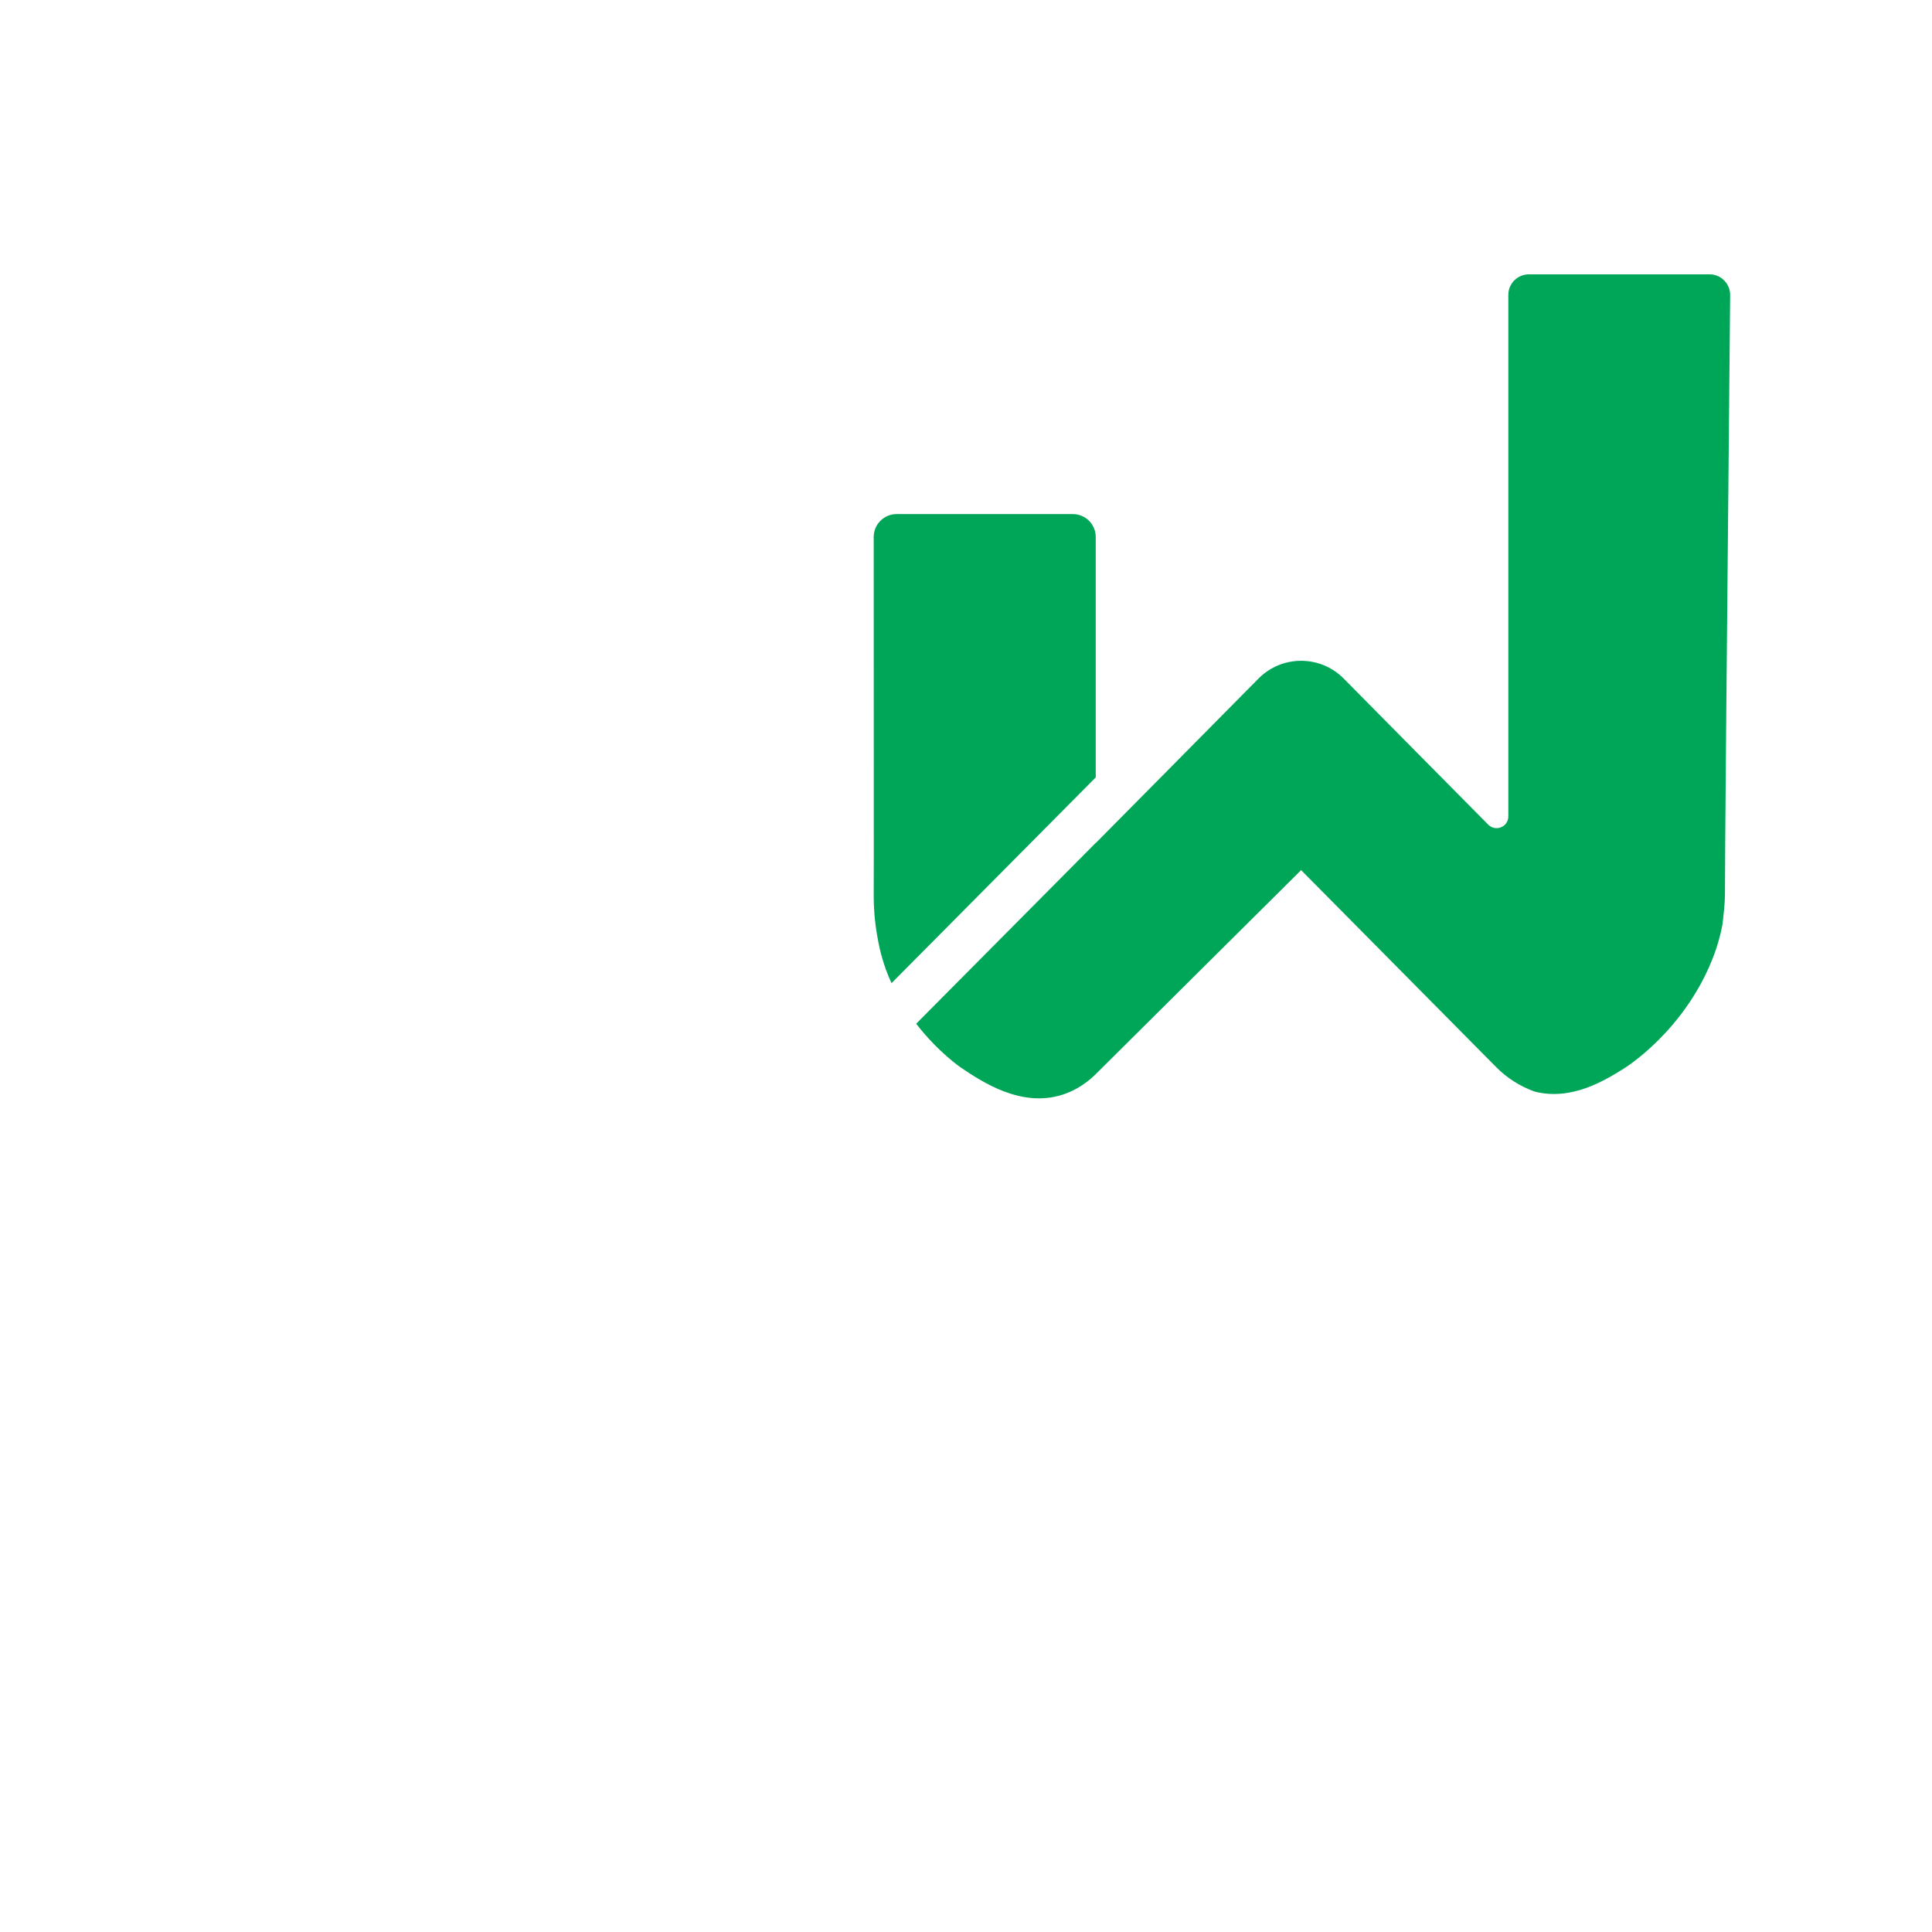
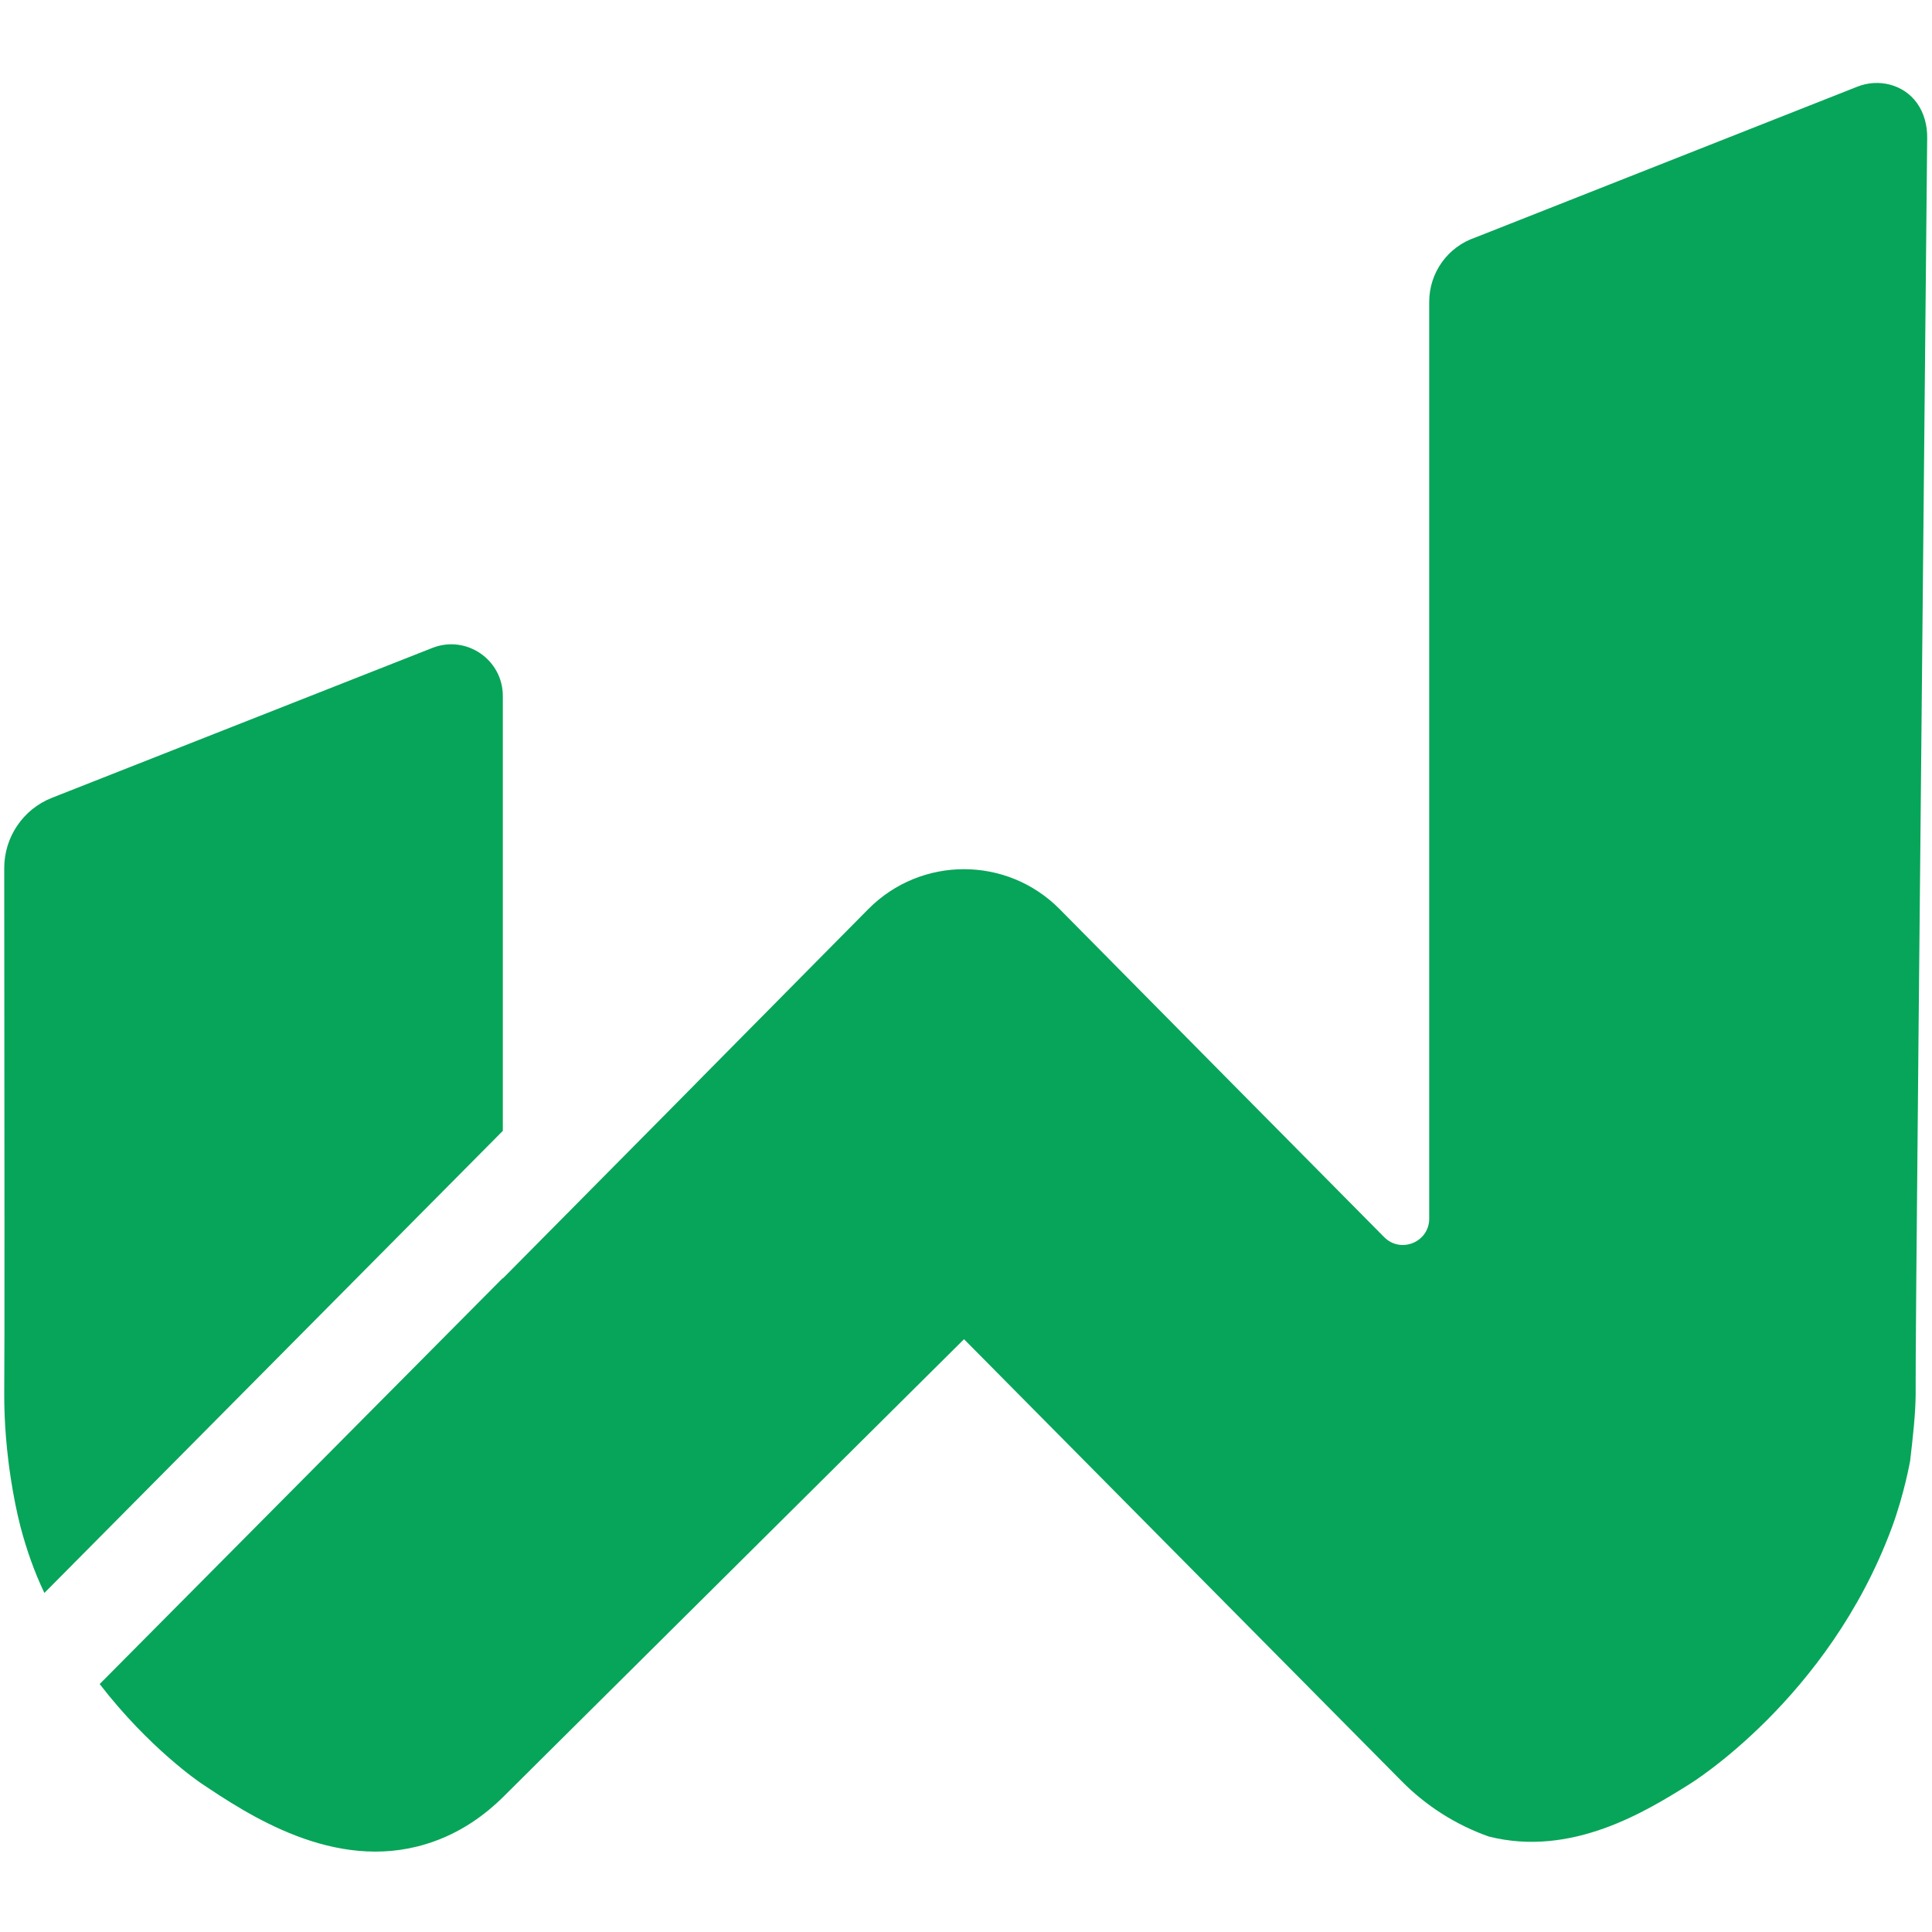
- <svg xmlns="http://www.w3.org/2000/svg" viewBox="0 1480 1300 1300">
-   <path fill="#00a658" d="M737.29,2003.09l-137.4,138.45c-2.89-6.15-5.29-12.85-7.13-19.92-2.46-9.53-3.69-19.73-3.69-19.73-1.23-10.02-1.17-17.64-1.17-20.1.12-14.56,0-109.02,0-240.47,0-8.5,6.89-15.4,15.4-15.4h118.6c8.5,0,15.4,6.89,15.4,15.4v161.78Z" />
-   <path fill="#00a658" d="M1160.69,2081.66c-.06,6.39-.8,12.85-1.66,20.29,0,0-1.72,9.84-5.47,19.98-19.06,51.52-60.74,76.97-60.74,76.97-12.91,8.05-35.23,21.95-60.13,15.61-9.84-3.5-18.75-9.16-26.07-16.6l-131.13-132.42c-46.17,45.86-92.28,91.66-138.45,137.53-4.67,4.55-12.23,10.57-22.75,13.77-27.54,8.48-53.55-8.91-67.56-18.32,0,0-15.37-10.33-30.25-29.63l120.8-121.67v.12l50.47-50.97,4.92-4.98,4.67-4.73,49.49-50.04c15.8-15.92,41.5-15.92,57.3,0l49.49,50.04,47.77,48.26c4.98,5.04,13.53,1.54,13.53-5.53v-350.9c0-7.65,6.2-13.85,13.85-13.85h121.56c7.7,0,13.92,6.31,13.85,14.01-2.14,225.72-3.61,387.82-3.49,403.06Z" />
+ <svg xmlns="http://www.w3.org/2000/svg" id="Layer_1" data-name="Layer 1" viewBox="785 1700 497.50 497.50">
+   <defs>
+     <style>
+       .cls-1 {
+         fill: #07a559;
+       }
+     </style>
+   </defs>
+   <g>
+     <path class="cls-1" d="M914.48,1879.21v111.99l-118.05,118.99c-2.53-5.29-4.58-11.05-6.17-17.1-2.12-8.23-3.11-16.98-3.11-16.98-1.06-8.58-1.06-15.16-1.06-17.28.11-9.66.06-60.49,0-135.31,0-7.97,4.87-15.16,12.29-18.08l97.94-38.59c8.72-3.44,18.16,2.99,18.16,12.36Z" />
+     <path class="cls-1" d="M1278.3,2058.74c-.05,5.49-.69,11.04-1.43,17.43,0,0-1.48,8.45-4.7,17.17-16.38,44.27-52.19,66.14-52.19,66.14-11.09,6.92-30.27,18.86-51.66,13.42-8.45-3.01-16.11-7.87-22.4-14.26l-112.68-113.79c-39.67,39.41-79.29,78.76-118.97,118.17-4.01,3.91-10.51,9.09-19.55,11.83-23.67,7.29-46.01-7.66-58.06-15.74,0,0-13.21-8.87-25.99-25.46l103.8-104.54v.11l43.37-43.79,4.23-4.28,4.01-4.07,42.53-43c13.58-13.68,35.66-13.68,49.23,0l42.52,43,41.05,41.47c4.28,4.33,11.62,1.32,11.62-4.75v-236.1c0-7.5,4.79-14.16,11.9-16.55h0s98.37-38.84,98.37-38.84c5.46-2.16,11.87-.58,15.3,4.19.03.05.07.09.1.14,1.79,2.55,2.59,5.68,2.56,8.79-1.82,192.14-3.07,310.29-2.97,323.31Z" />
+   </g>
</svg>
